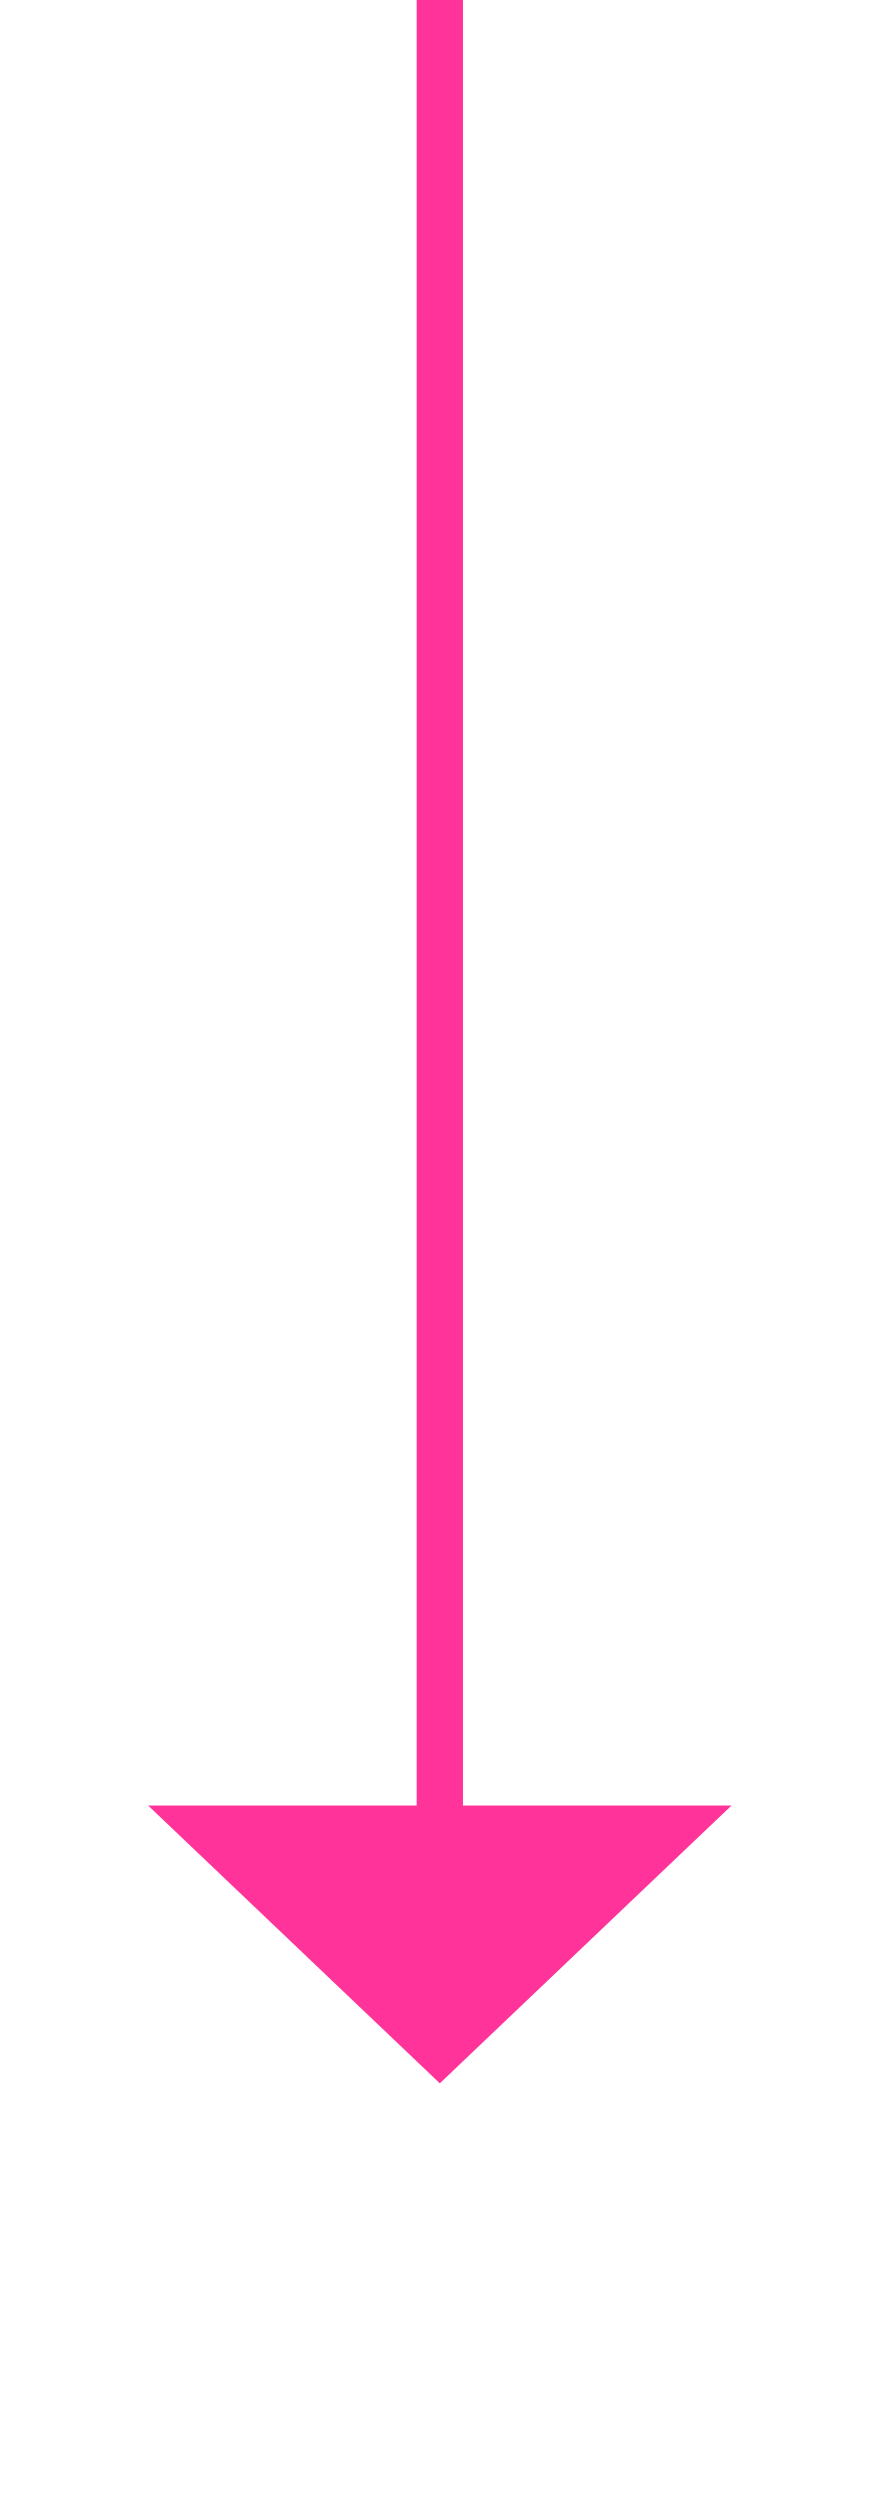
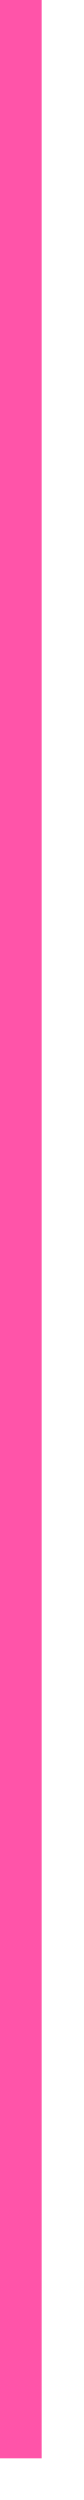
- <svg xmlns="http://www.w3.org/2000/svg" version="1.1" width="19px" height="54px">
-   <g transform="matrix(1 0 0 1 -4178 -575 )">
-     <path d="M 4181.2 614  L 4187.5 620  L 4193.8 614  L 4181.2 614  Z " fill-rule="nonzero" fill="#ff3399" stroke="none" />
-     <path d="M 4187.5 575  L 4187.5 615  " stroke-width="1" stroke="#ff3399" fill="none" />
+ <svg xmlns="http://www.w3.org/2000/svg" version="1.1" width="2px" height="60px">
+   <g transform="matrix(1 0 0 1 -202 -1093 )">
+     <path d="M 202.5 1093  L 202.5 1152  " stroke-width="1" stroke="#ff54a9" fill="none" />
  </g>
</svg>
